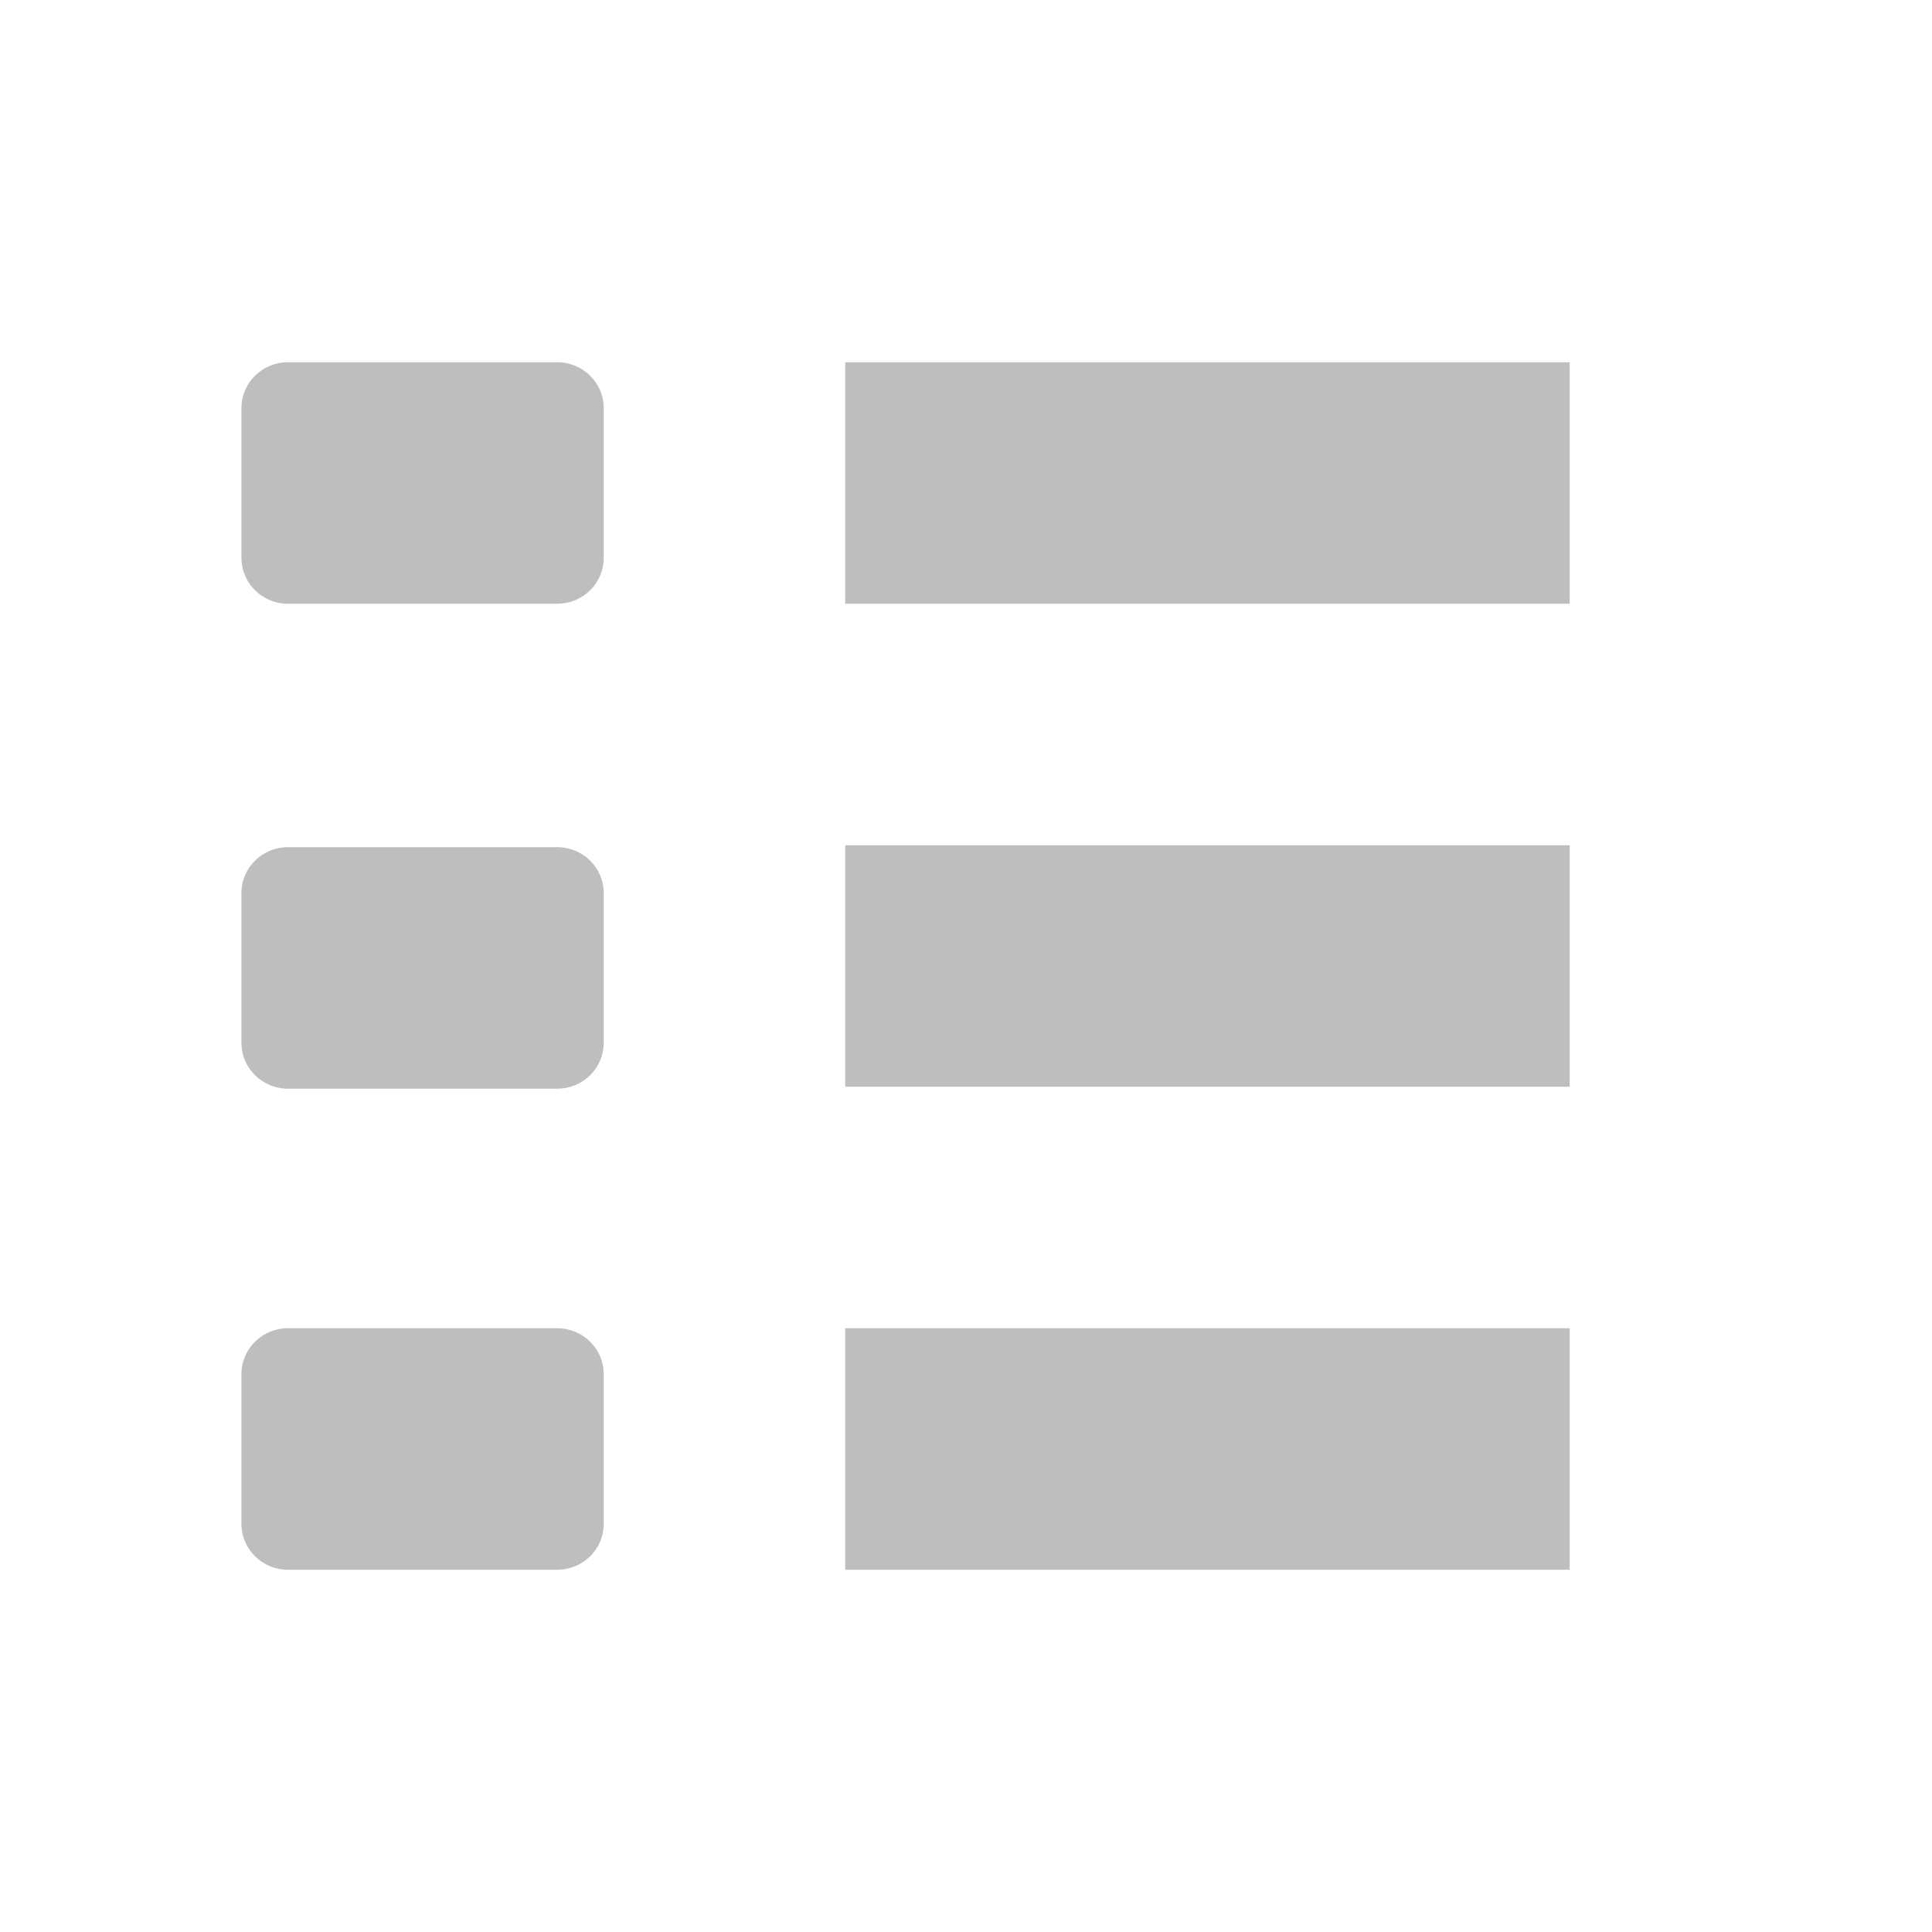
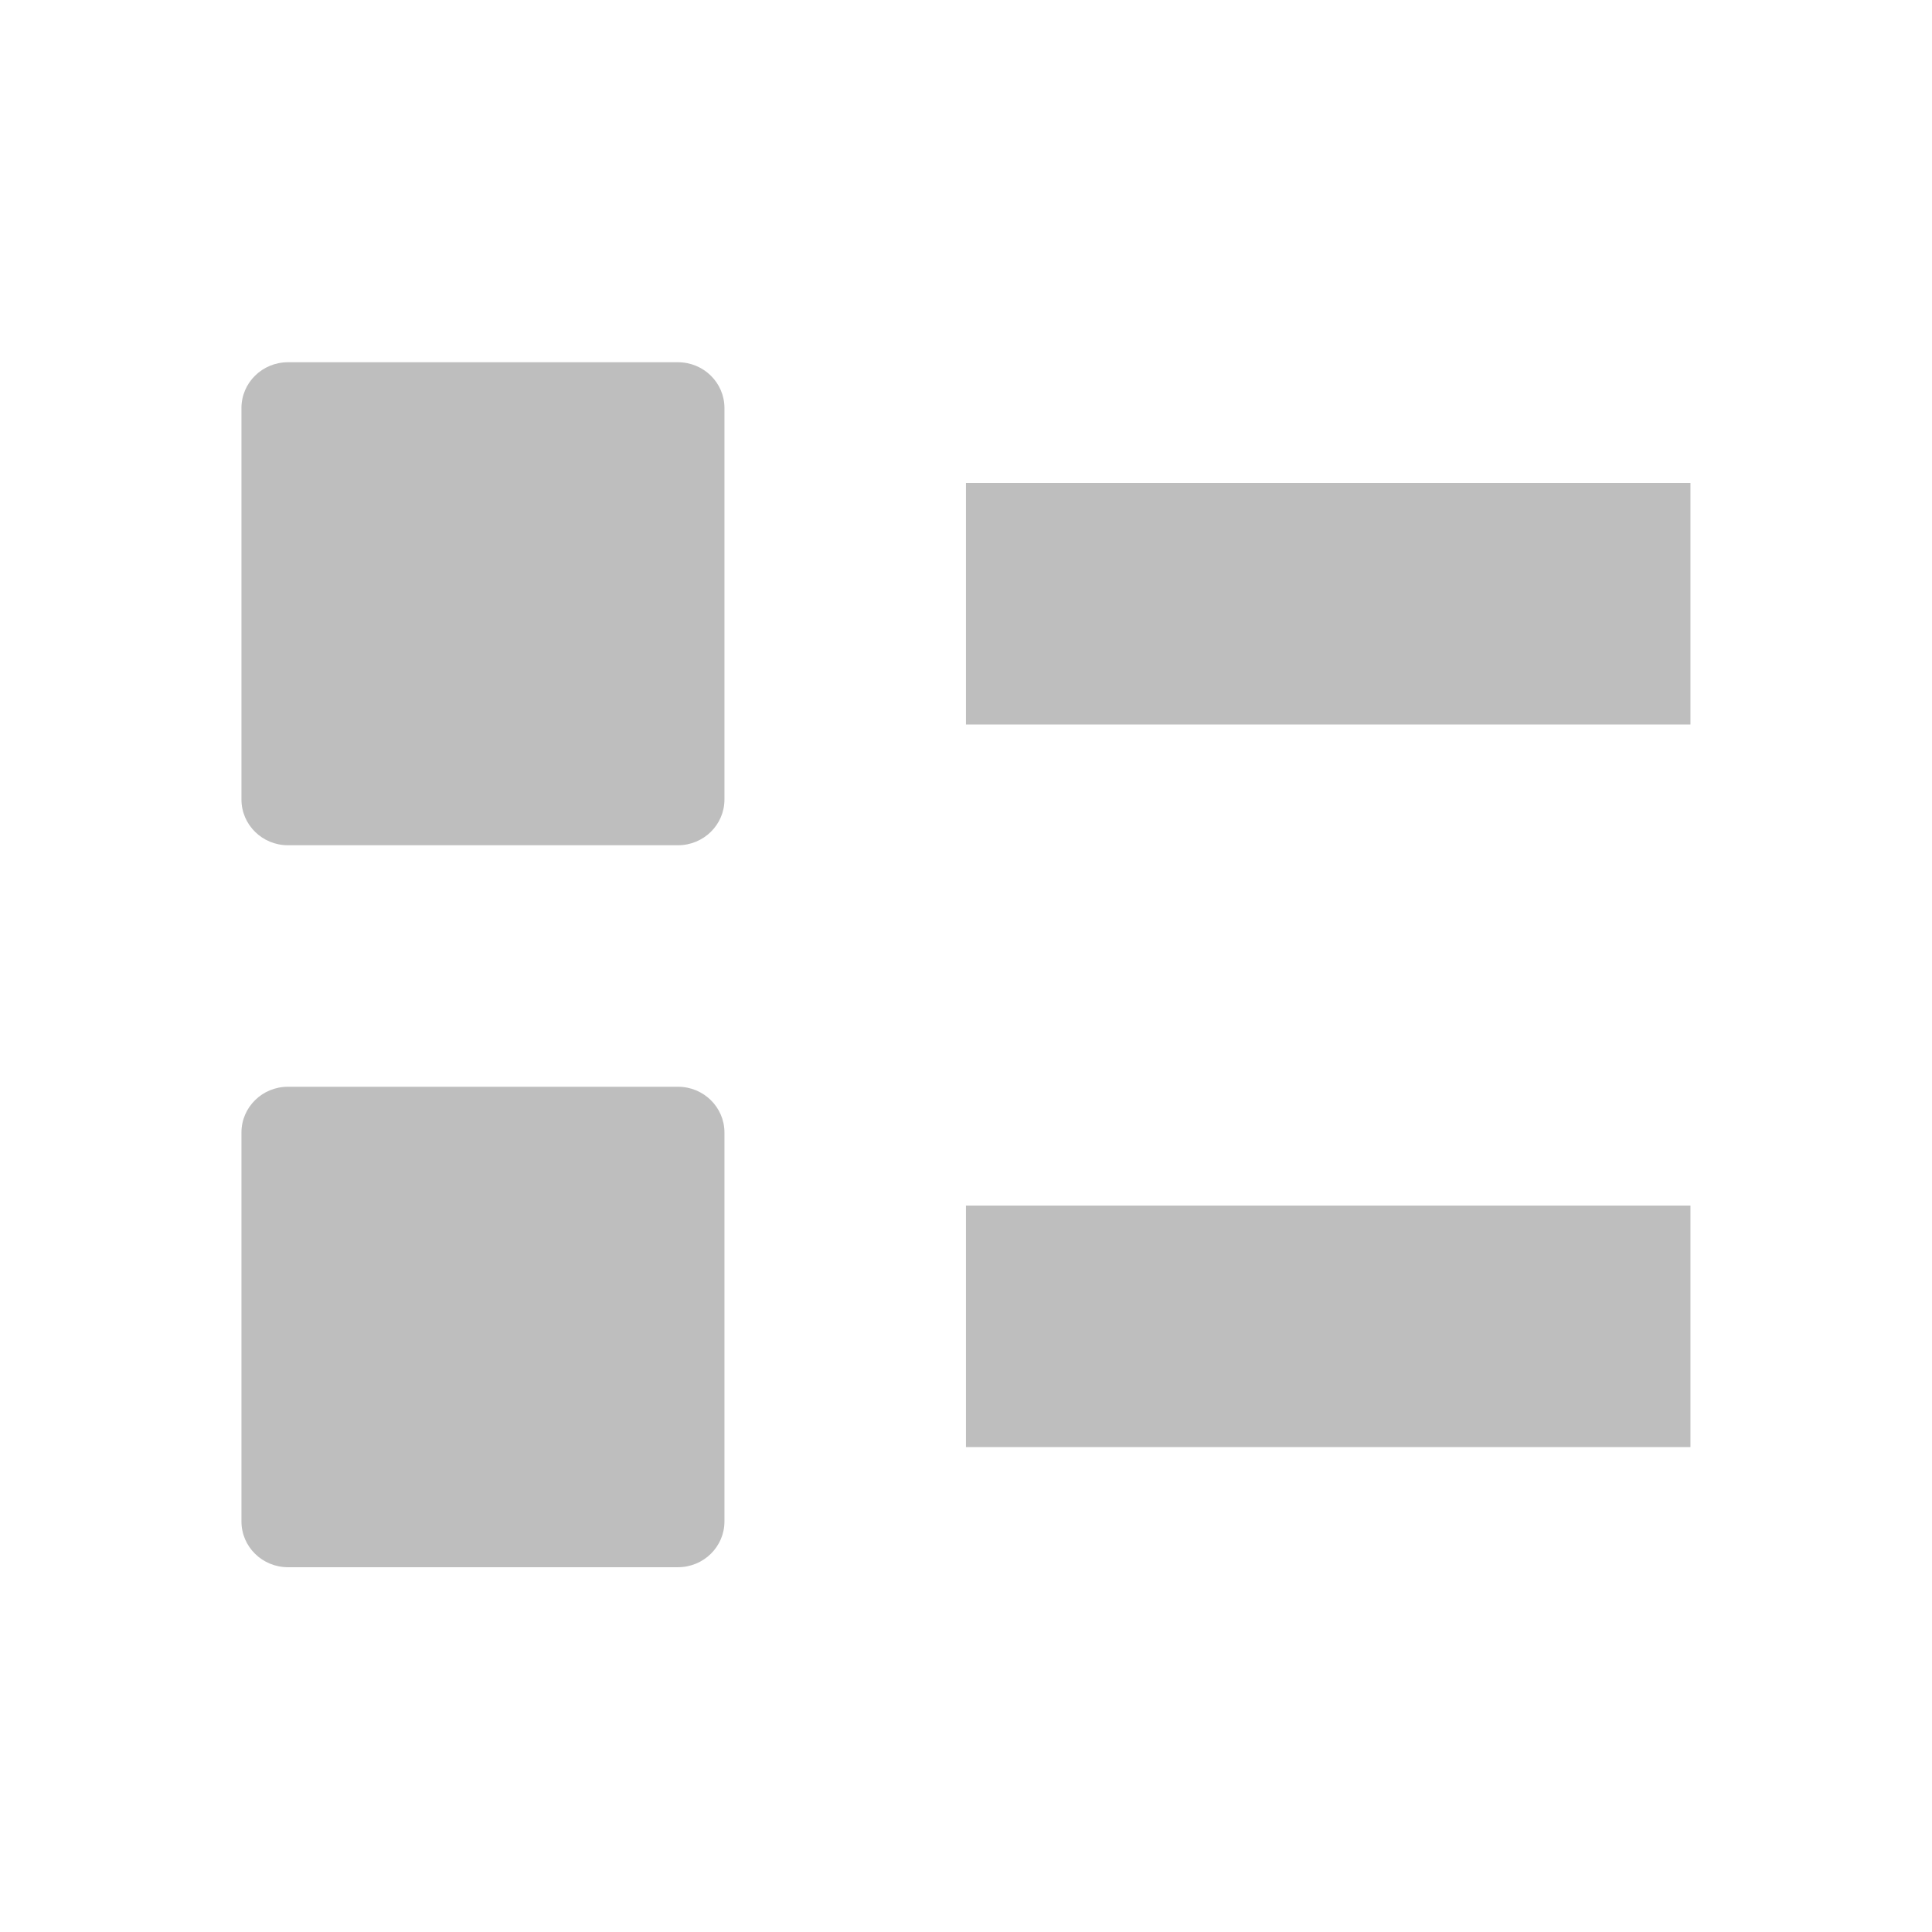
<svg xmlns="http://www.w3.org/2000/svg" xmlns:ns1="http://www.openswatchbook.org/uri/2009/osb" height="16" id="svg7384" version="1.1" width="16">
  <defs id="defs7386">
    <linearGradient gradientTransform="matrix(-2.736579,0.2820293,-0.1890831,-0.9998832,239.5401,-879.4556)" id="linearGradient19282" ns1:paint="solid">
      <stop id="stop19284" offset="0" style="stop-color:#666666;stop-opacity:1;" />
    </linearGradient>
  </defs>
  <g id="layer9" style="display:inline" transform="translate(-41.0004,-867)" />
  <g id="layer10" style="display:inline" transform="translate(-41.0004,-867)" />
  <g id="layer11" transform="translate(-41.0004,-867)" />
  <g id="layer13" style="display:inline" transform="translate(-41.0004,-867)" />
  <g id="layer14" transform="translate(-41.0004,-867)" />
  <g id="layer15" style="display:inline" transform="translate(-41.0004,-867)" />
  <g id="g71291" style="display:inline" transform="translate(-41.0004,-867)" />
  <g id="g4953" style="display:inline" transform="translate(-41.0004,-867)" />
  <g id="layer12" style="display:inline" transform="translate(-41.0004,-867)">
-     <rect height="2" id="rect5356" style="color:#bebebe;display:inline;overflow:visible;visibility:visible;fill:#bebebe;fill-opacity:1;stroke:none;stroke-width:1;marker:none" width="6" x="48" y="870" />
-     <rect height="2" id="rect5358" style="color:#bebebe;display:inline;overflow:visible;visibility:visible;fill:#bebebe;fill-opacity:1;stroke:none;stroke-width:1;marker:none" width="6" x="48" y="874" />
-     <rect height="2" id="rect5360" style="color:#bebebe;display:inline;overflow:visible;visibility:visible;fill:#bebebe;fill-opacity:1;stroke:none;stroke-width:1;marker:none" width="6" x="48" y="878" />
-     <rect height="2" id="rect5398" rx="0.385" ry="0.379" style="color:#000000;display:inline;overflow:visible;visibility:visible;fill:#bebebe;fill-opacity:1;fill-rule:nonzero;stroke:none;stroke-width:1;marker:none;enable-background:new" width="3" x="43" y="870" />
-     <rect height="2" id="rect5401" rx="0.385" ry="0.379" style="color:#000000;display:inline;overflow:visible;visibility:visible;fill:#bebebe;fill-opacity:1;fill-rule:nonzero;stroke:none;stroke-width:1;marker:none;enable-background:new" width="3" x="43" y="874.016" />
-     <rect height="2" id="rect5403" rx="0.385" ry="0.379" style="color:#000000;display:inline;overflow:visible;visibility:visible;fill:#bebebe;fill-opacity:1;fill-rule:nonzero;stroke:none;stroke-width:1;marker:none;enable-background:new" width="3" x="43" y="878" />
+     <rect height="2" id="rect5356" style="color:#bebebe;display:inline;overflow:visible;visibility:visible;fill:#bebebe;fill-opacity:1;stroke:none;stroke-width:1;marker:none" width="6" x="49" y="871" />
+     <rect height="2" id="rect5358" style="color:#bebebe;display:inline;overflow:visible;visibility:visible;fill:#bebebe;fill-opacity:1;stroke:none;stroke-width:1;marker:none" width="6" x="49" y="876.984" />
+     <rect height="4" id="rect5398" rx="0.385" ry="0.379" style="color:#000000;display:inline;overflow:visible;visibility:visible;fill:#bebebe;fill-opacity:1;fill-rule:nonzero;stroke:none;stroke-width:1;marker:none;enable-background:new" width="4" x="43" y="870" />
+     <rect height="3.979" id="rect5401" rx="0.385" ry="0.379" style="color:#000000;display:inline;overflow:visible;visibility:visible;fill:#bebebe;fill-opacity:1;fill-rule:nonzero;stroke:none;stroke-width:1;marker:none;enable-background:new" width="4" x="43" y="876" />
  </g>
</svg>
